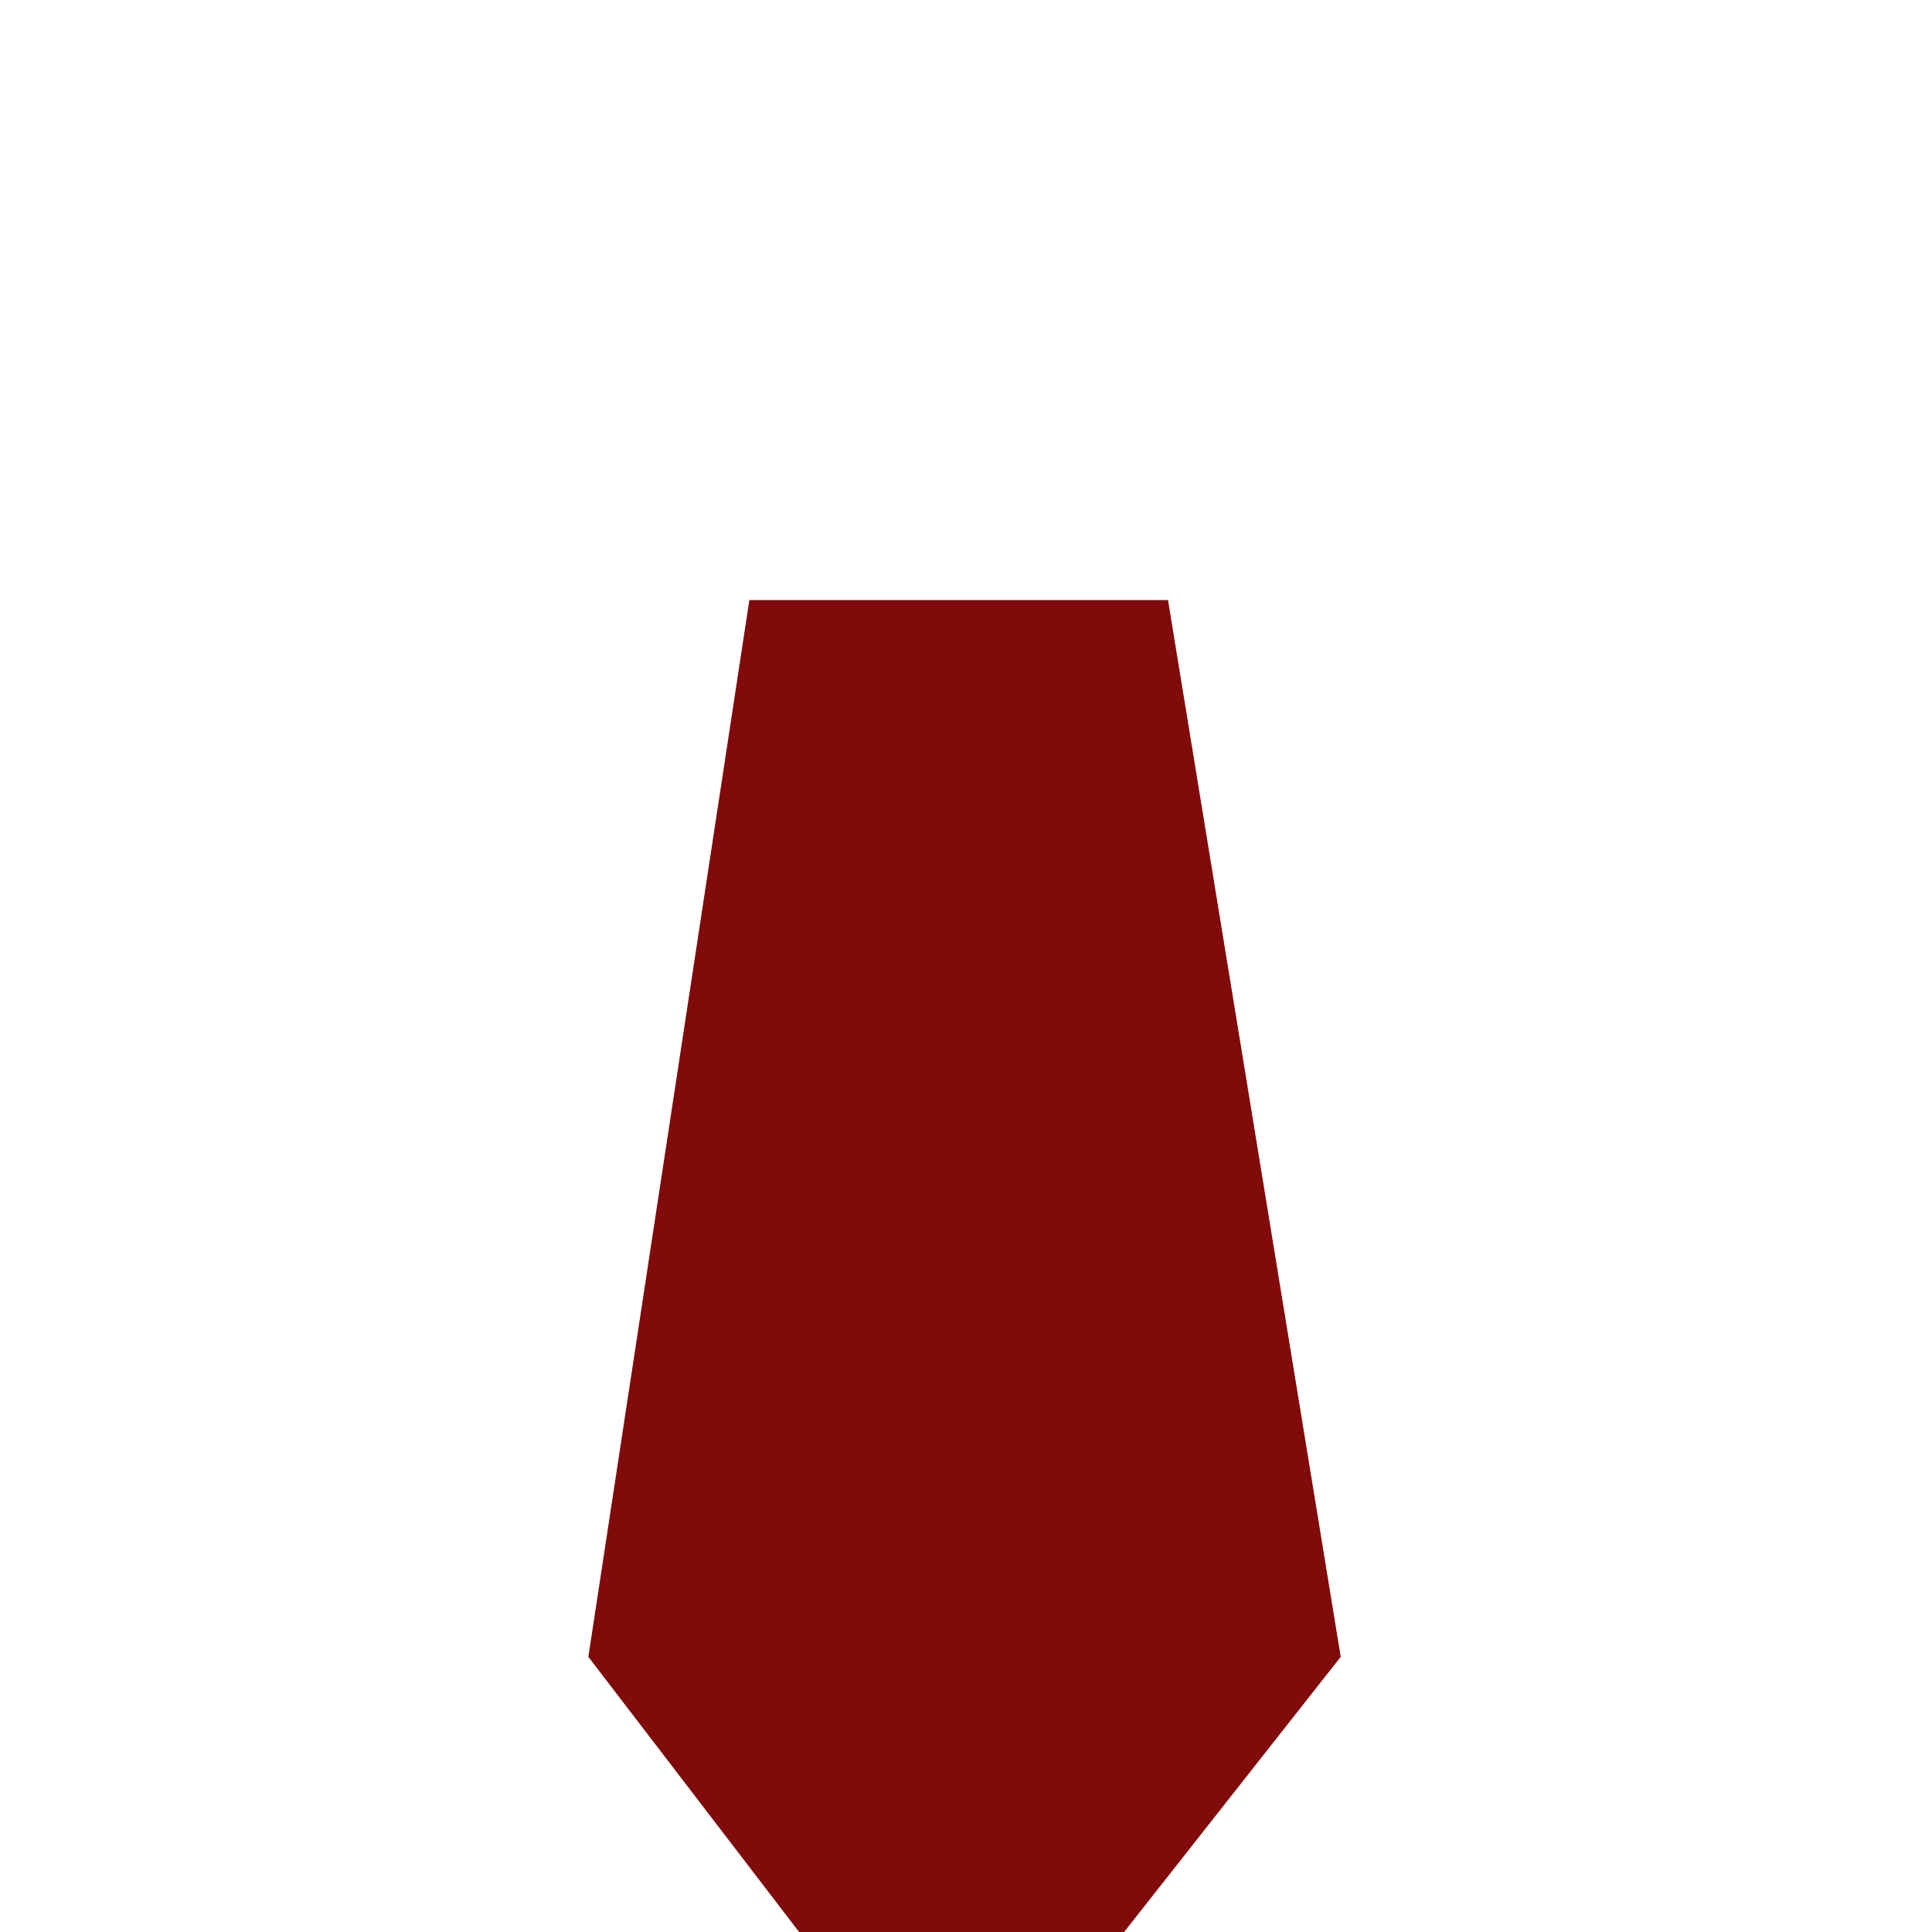
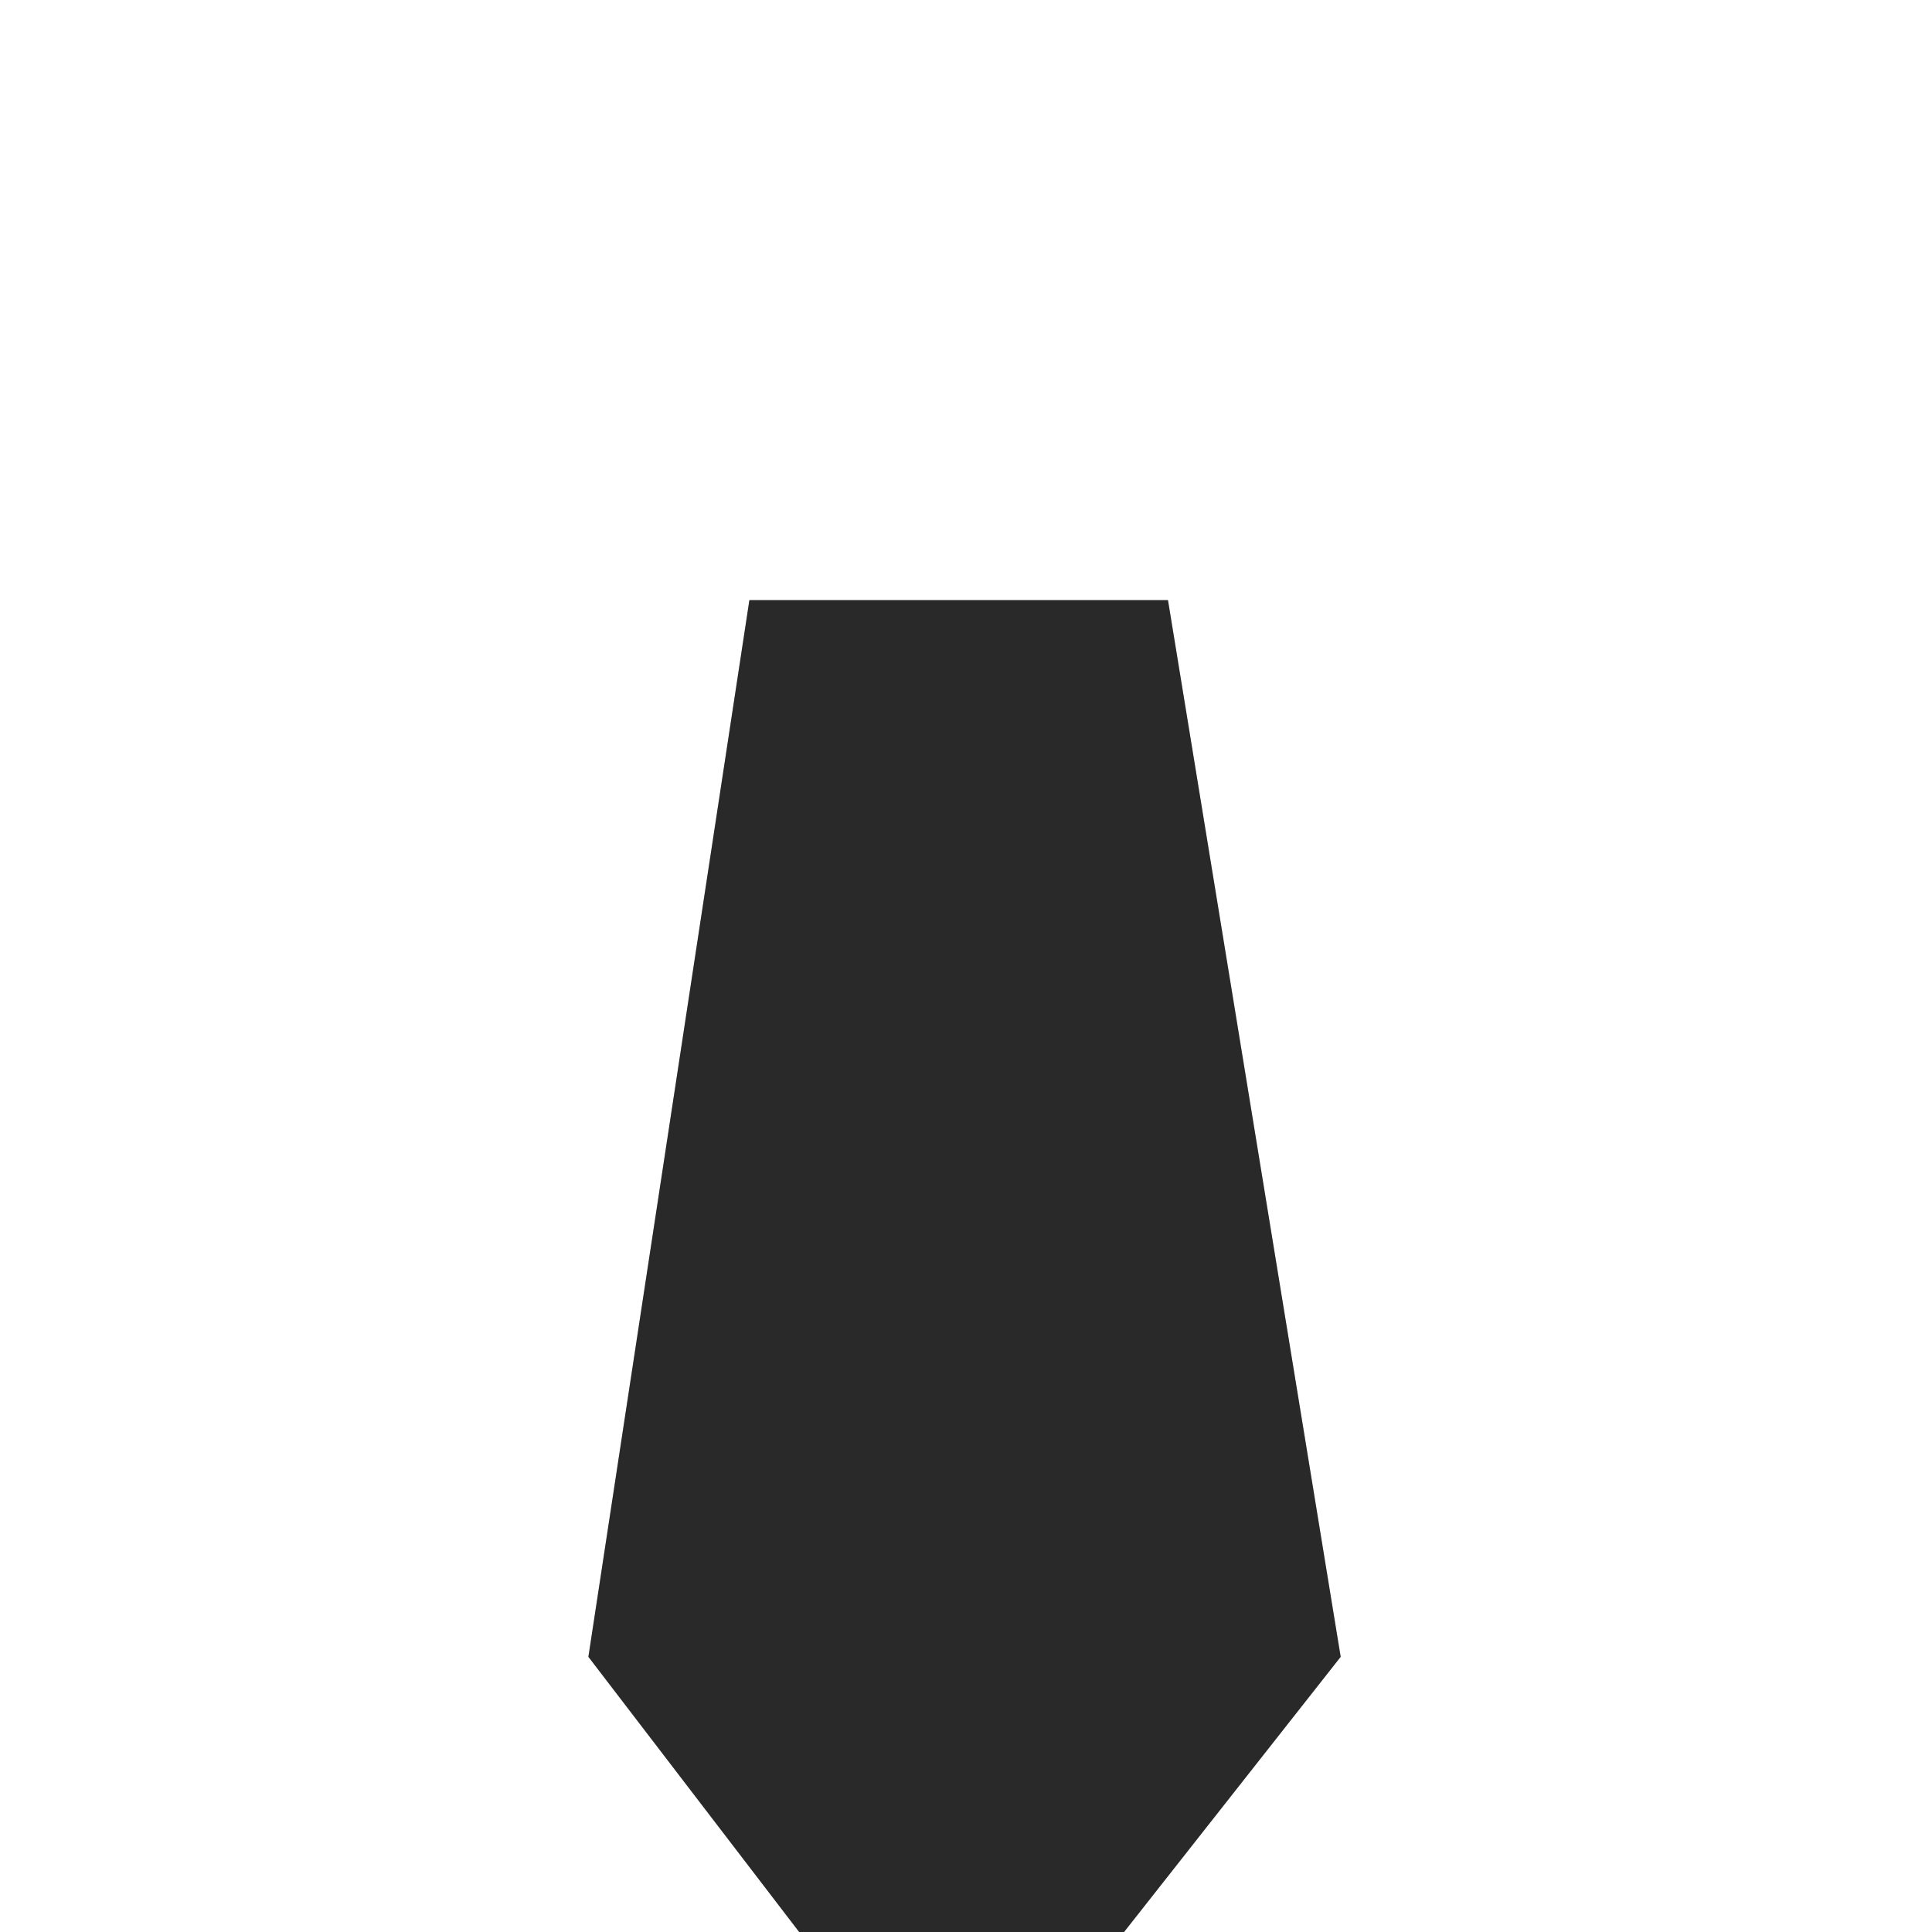
<svg xmlns="http://www.w3.org/2000/svg" style="isolation:isolate" viewBox="0 0 1000 1000" width="1000pt" height="1000pt">
  <defs>
    <clipPath id="_clipPath_YR3cR34USiTW0NOJ1ljZpRz8EtqflPsT">
      <rect width="1000" height="1000" />
    </clipPath>
  </defs>
  <g clip-path="url(#_clipPath_YR3cR34USiTW0NOJ1ljZpRz8EtqflPsT)">
-     <path d=" M 387.879 310.606 L 304.545 857.576 L 413.636 1000 L 581.818 1000 L 693.939 857.576 L 604.545 310.606 L 387.879 310.606 Z " fill="rgb(161,12,12)" />
+     <path d=" M 387.879 310.606 L 304.545 857.576 L 413.636 1000 L 581.818 1000 L 693.939 857.576 L 604.545 310.606 L 387.879 310.606 Z " fill="rgb(51, 51, 51)" />
    <path d=" M 387.879 310.606 L 304.545 857.576 L 413.636 1000 L 581.818 1000 L 693.939 857.576 L 604.545 310.606 L 387.879 310.606 Z " fill="rgb(0,0,0)" fill-opacity="0.2" />
  </g>
</svg>
